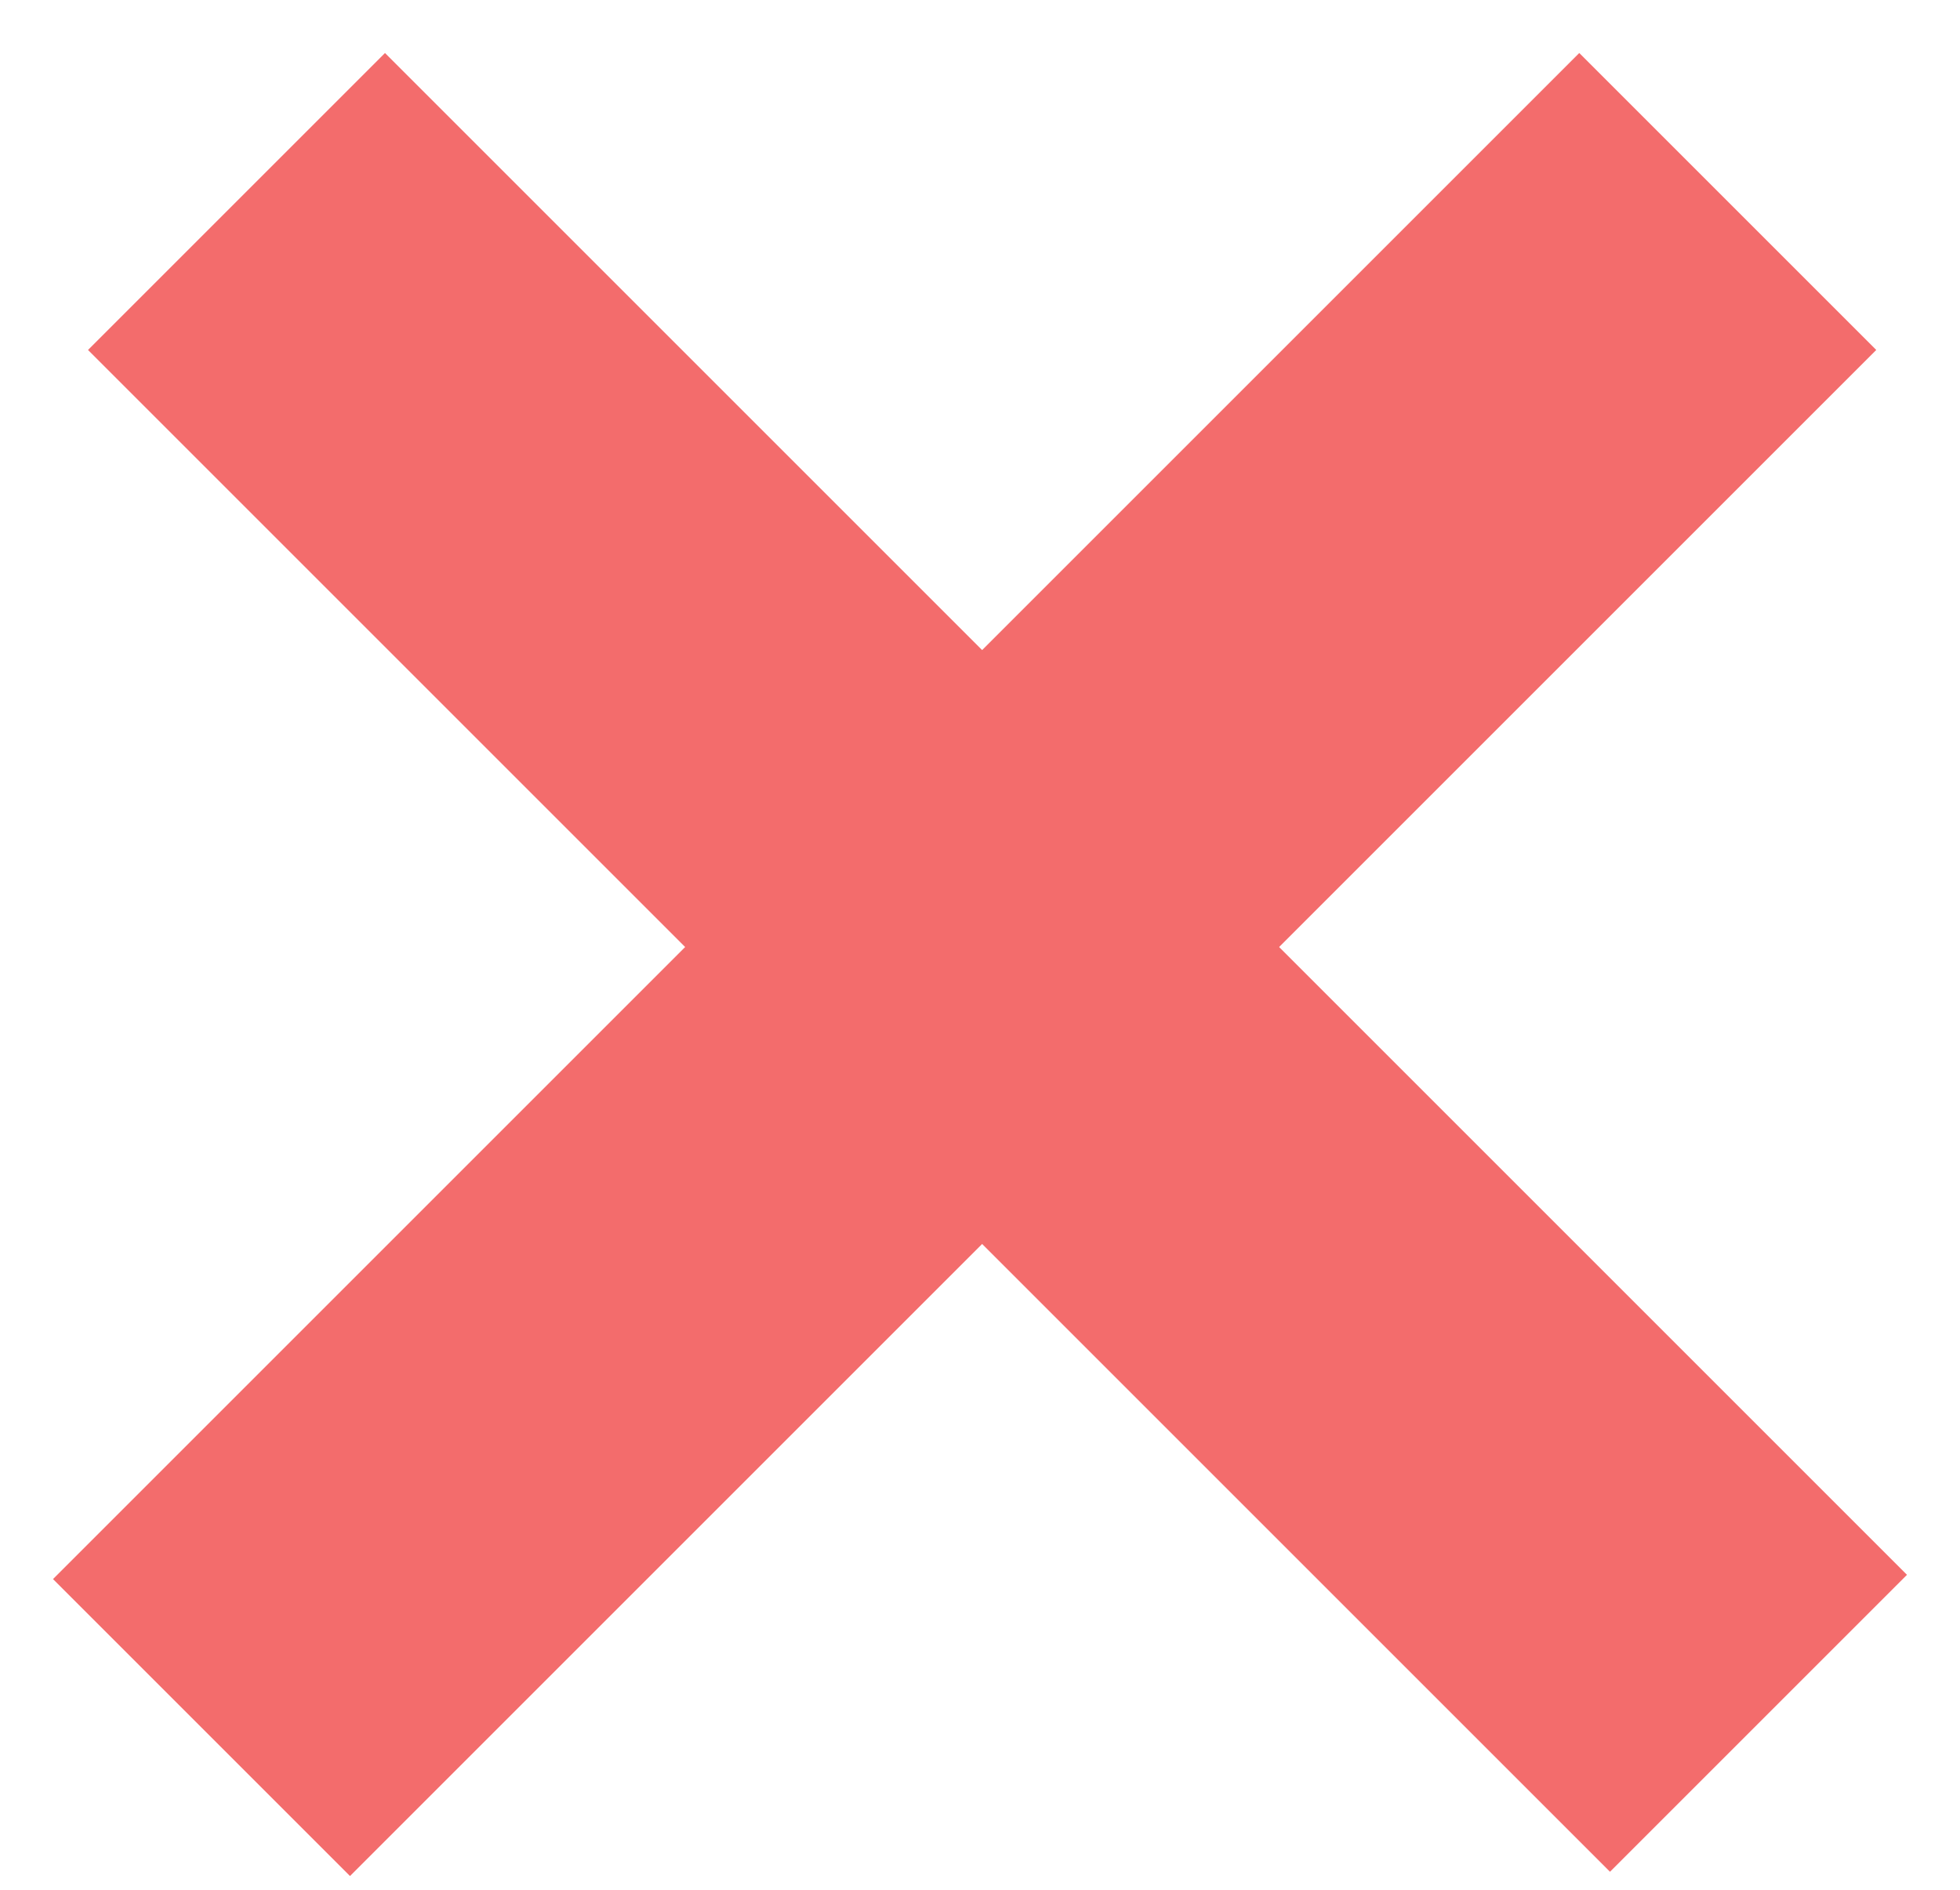
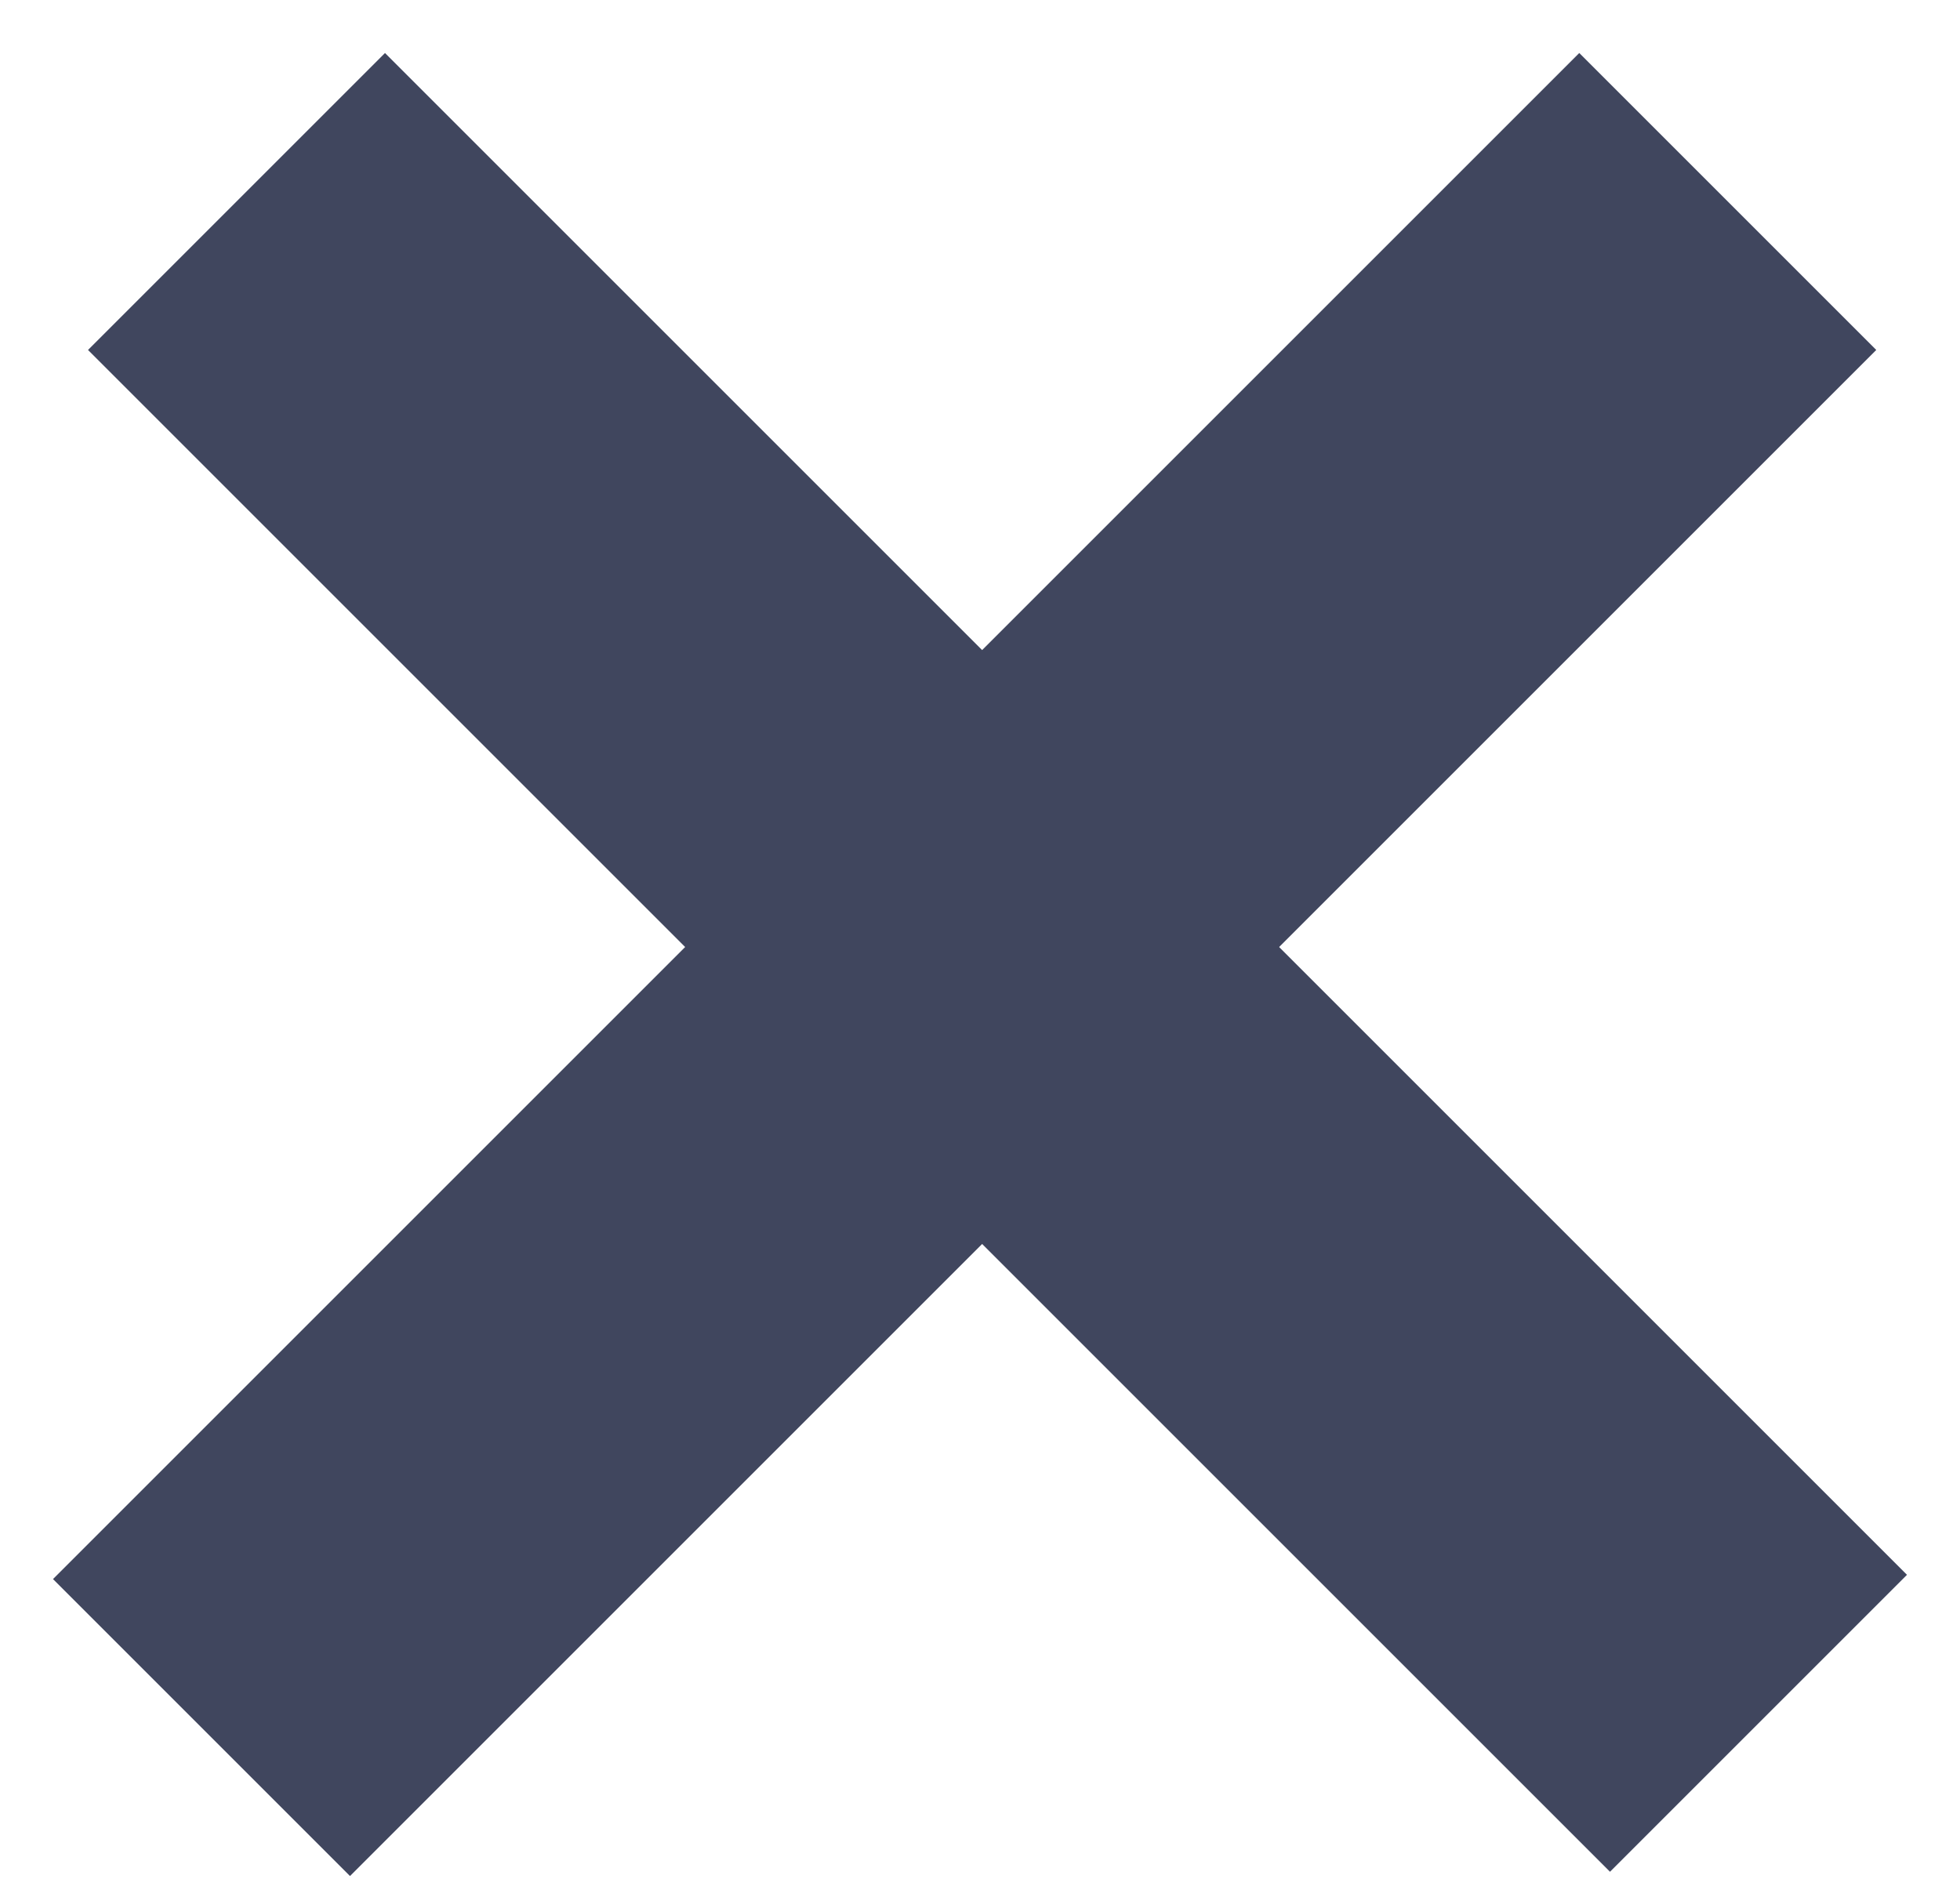
<svg xmlns="http://www.w3.org/2000/svg" width="28" height="27" viewBox="0 0 28 27" fill="none">
-   <path d="M5.5 5L23 22.5" stroke="#F36C6C" stroke-width="6" stroke-linecap="square" />
-   <path d="M5 22.561L22.561 5" stroke="#F36C6C" stroke-width="6" stroke-linecap="square" />
+   <path d="M5.5 5L23 22.5" stroke="#40465E" stroke-width="6" stroke-linecap="square" />
+   <path d="M5 22.561L22.561 5" stroke="#40465E" stroke-width="6" stroke-linecap="square" />
</svg>
